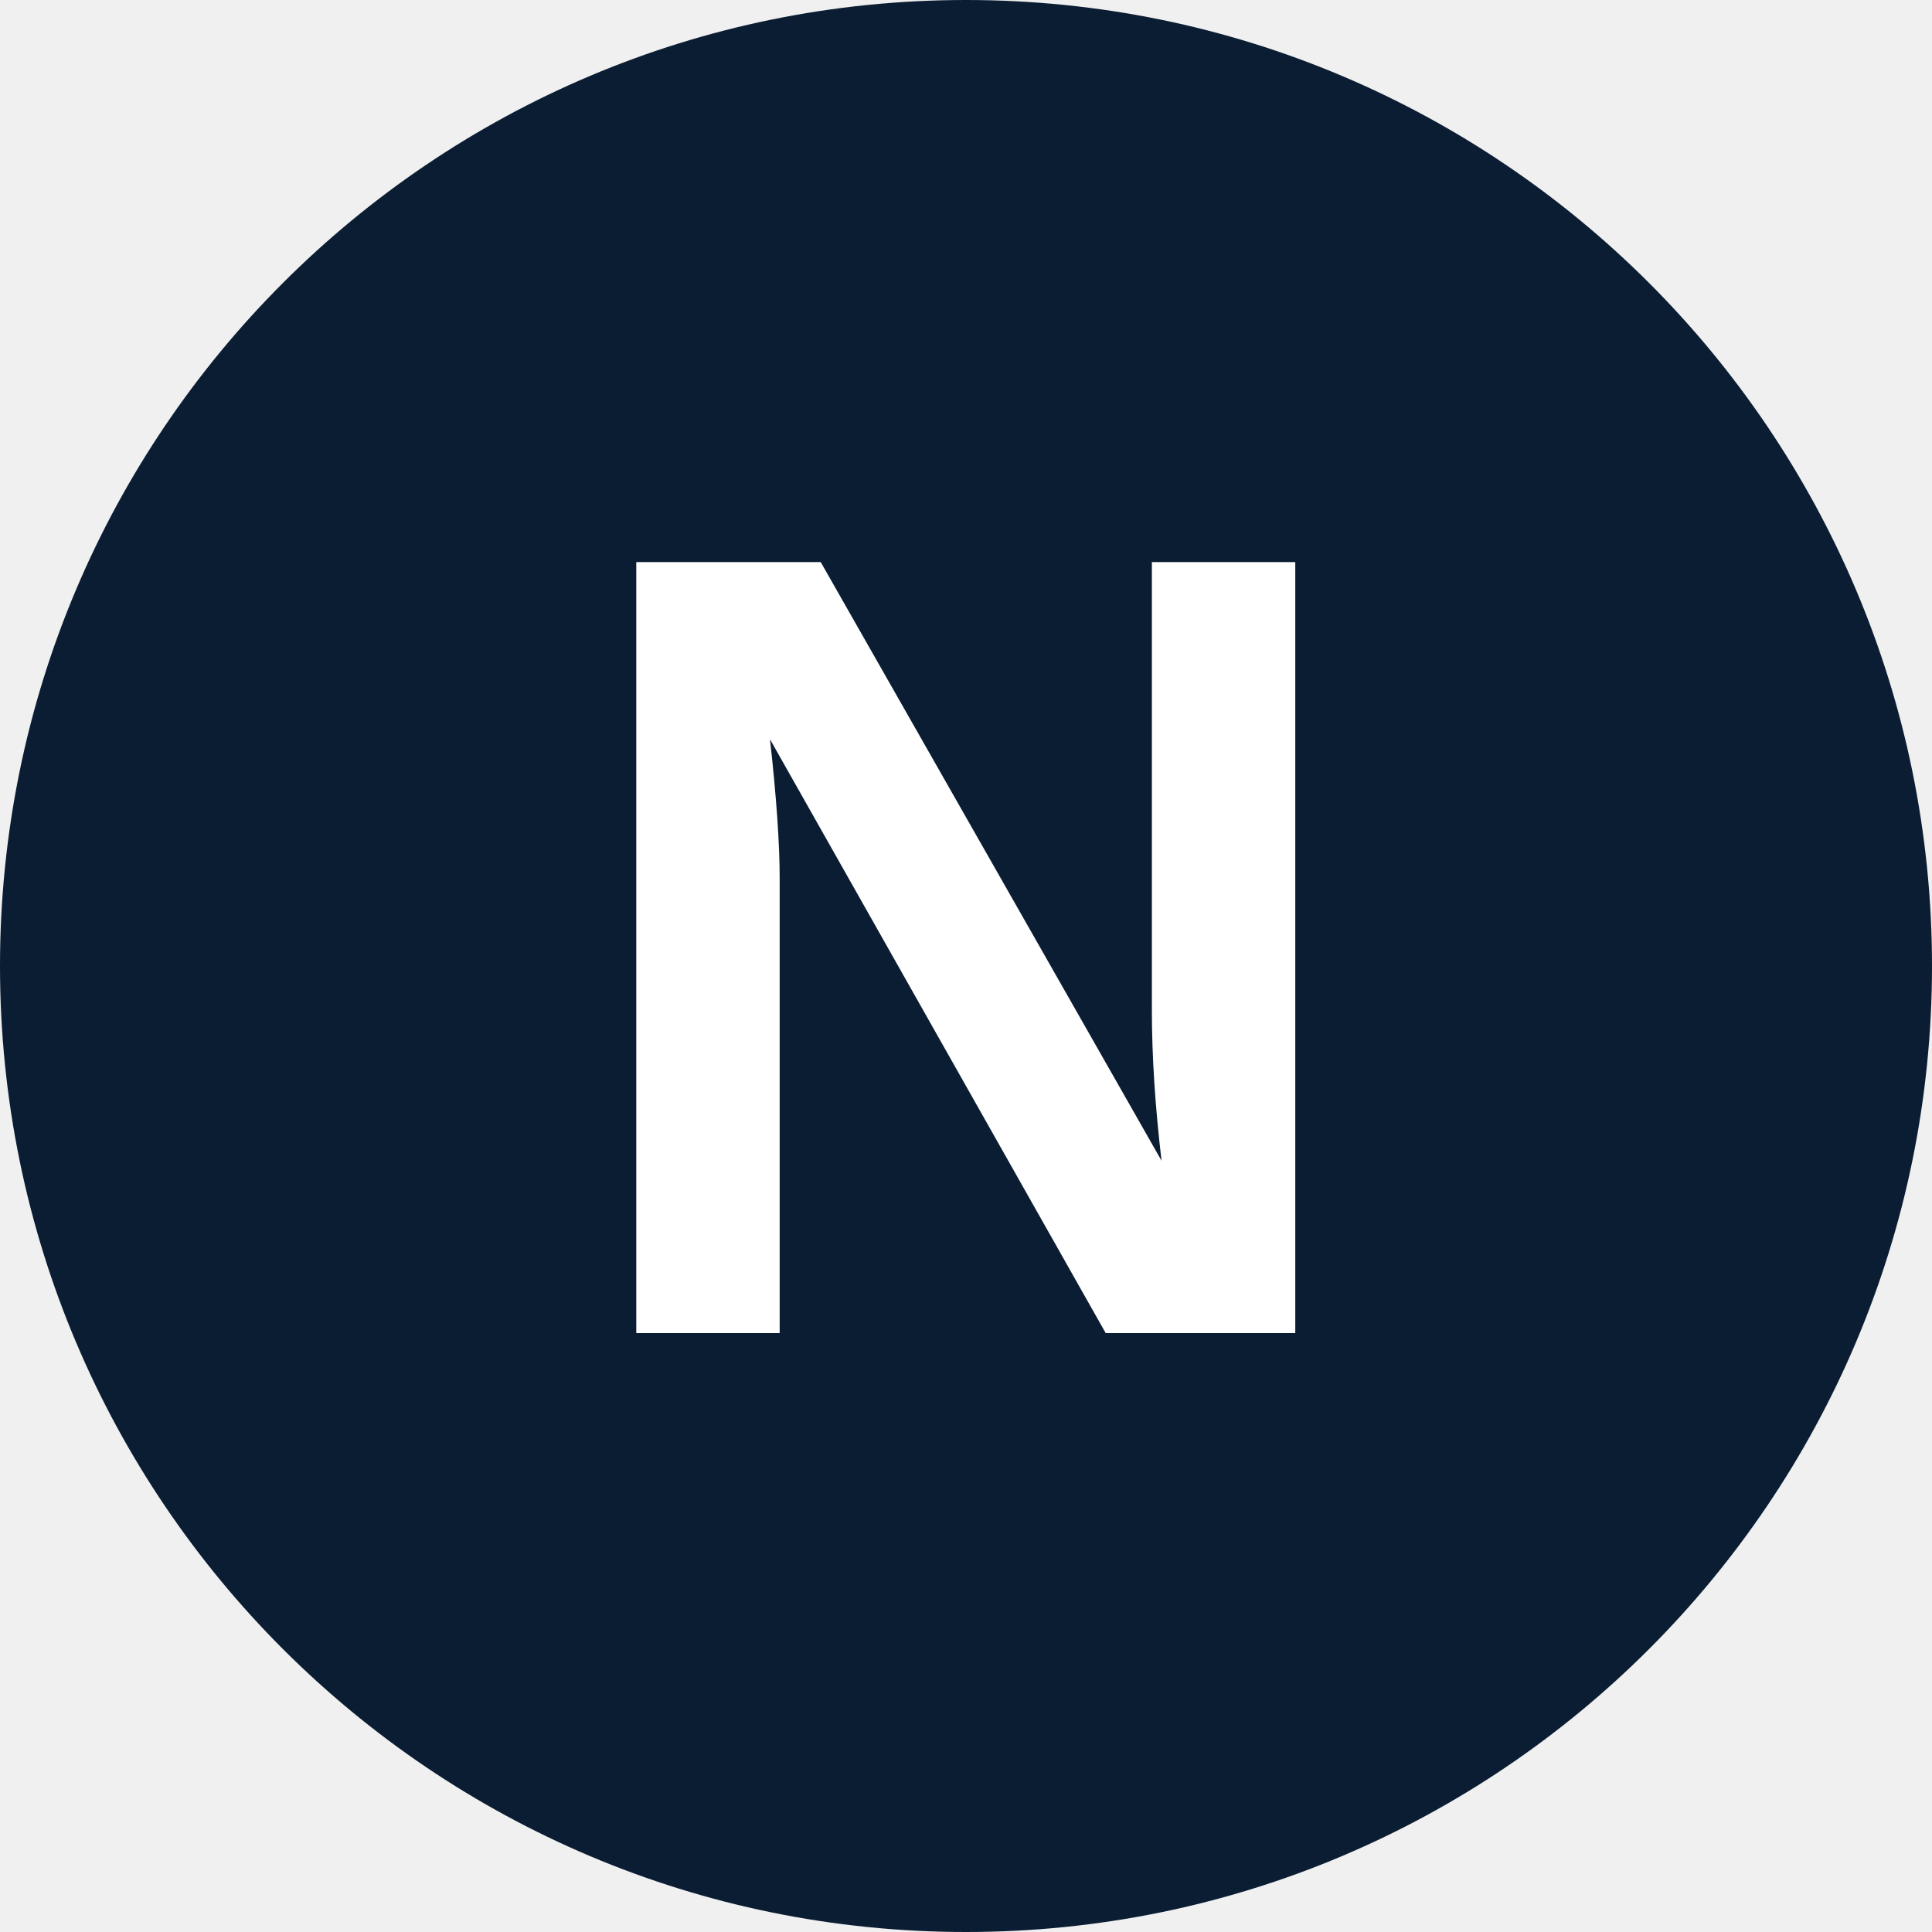
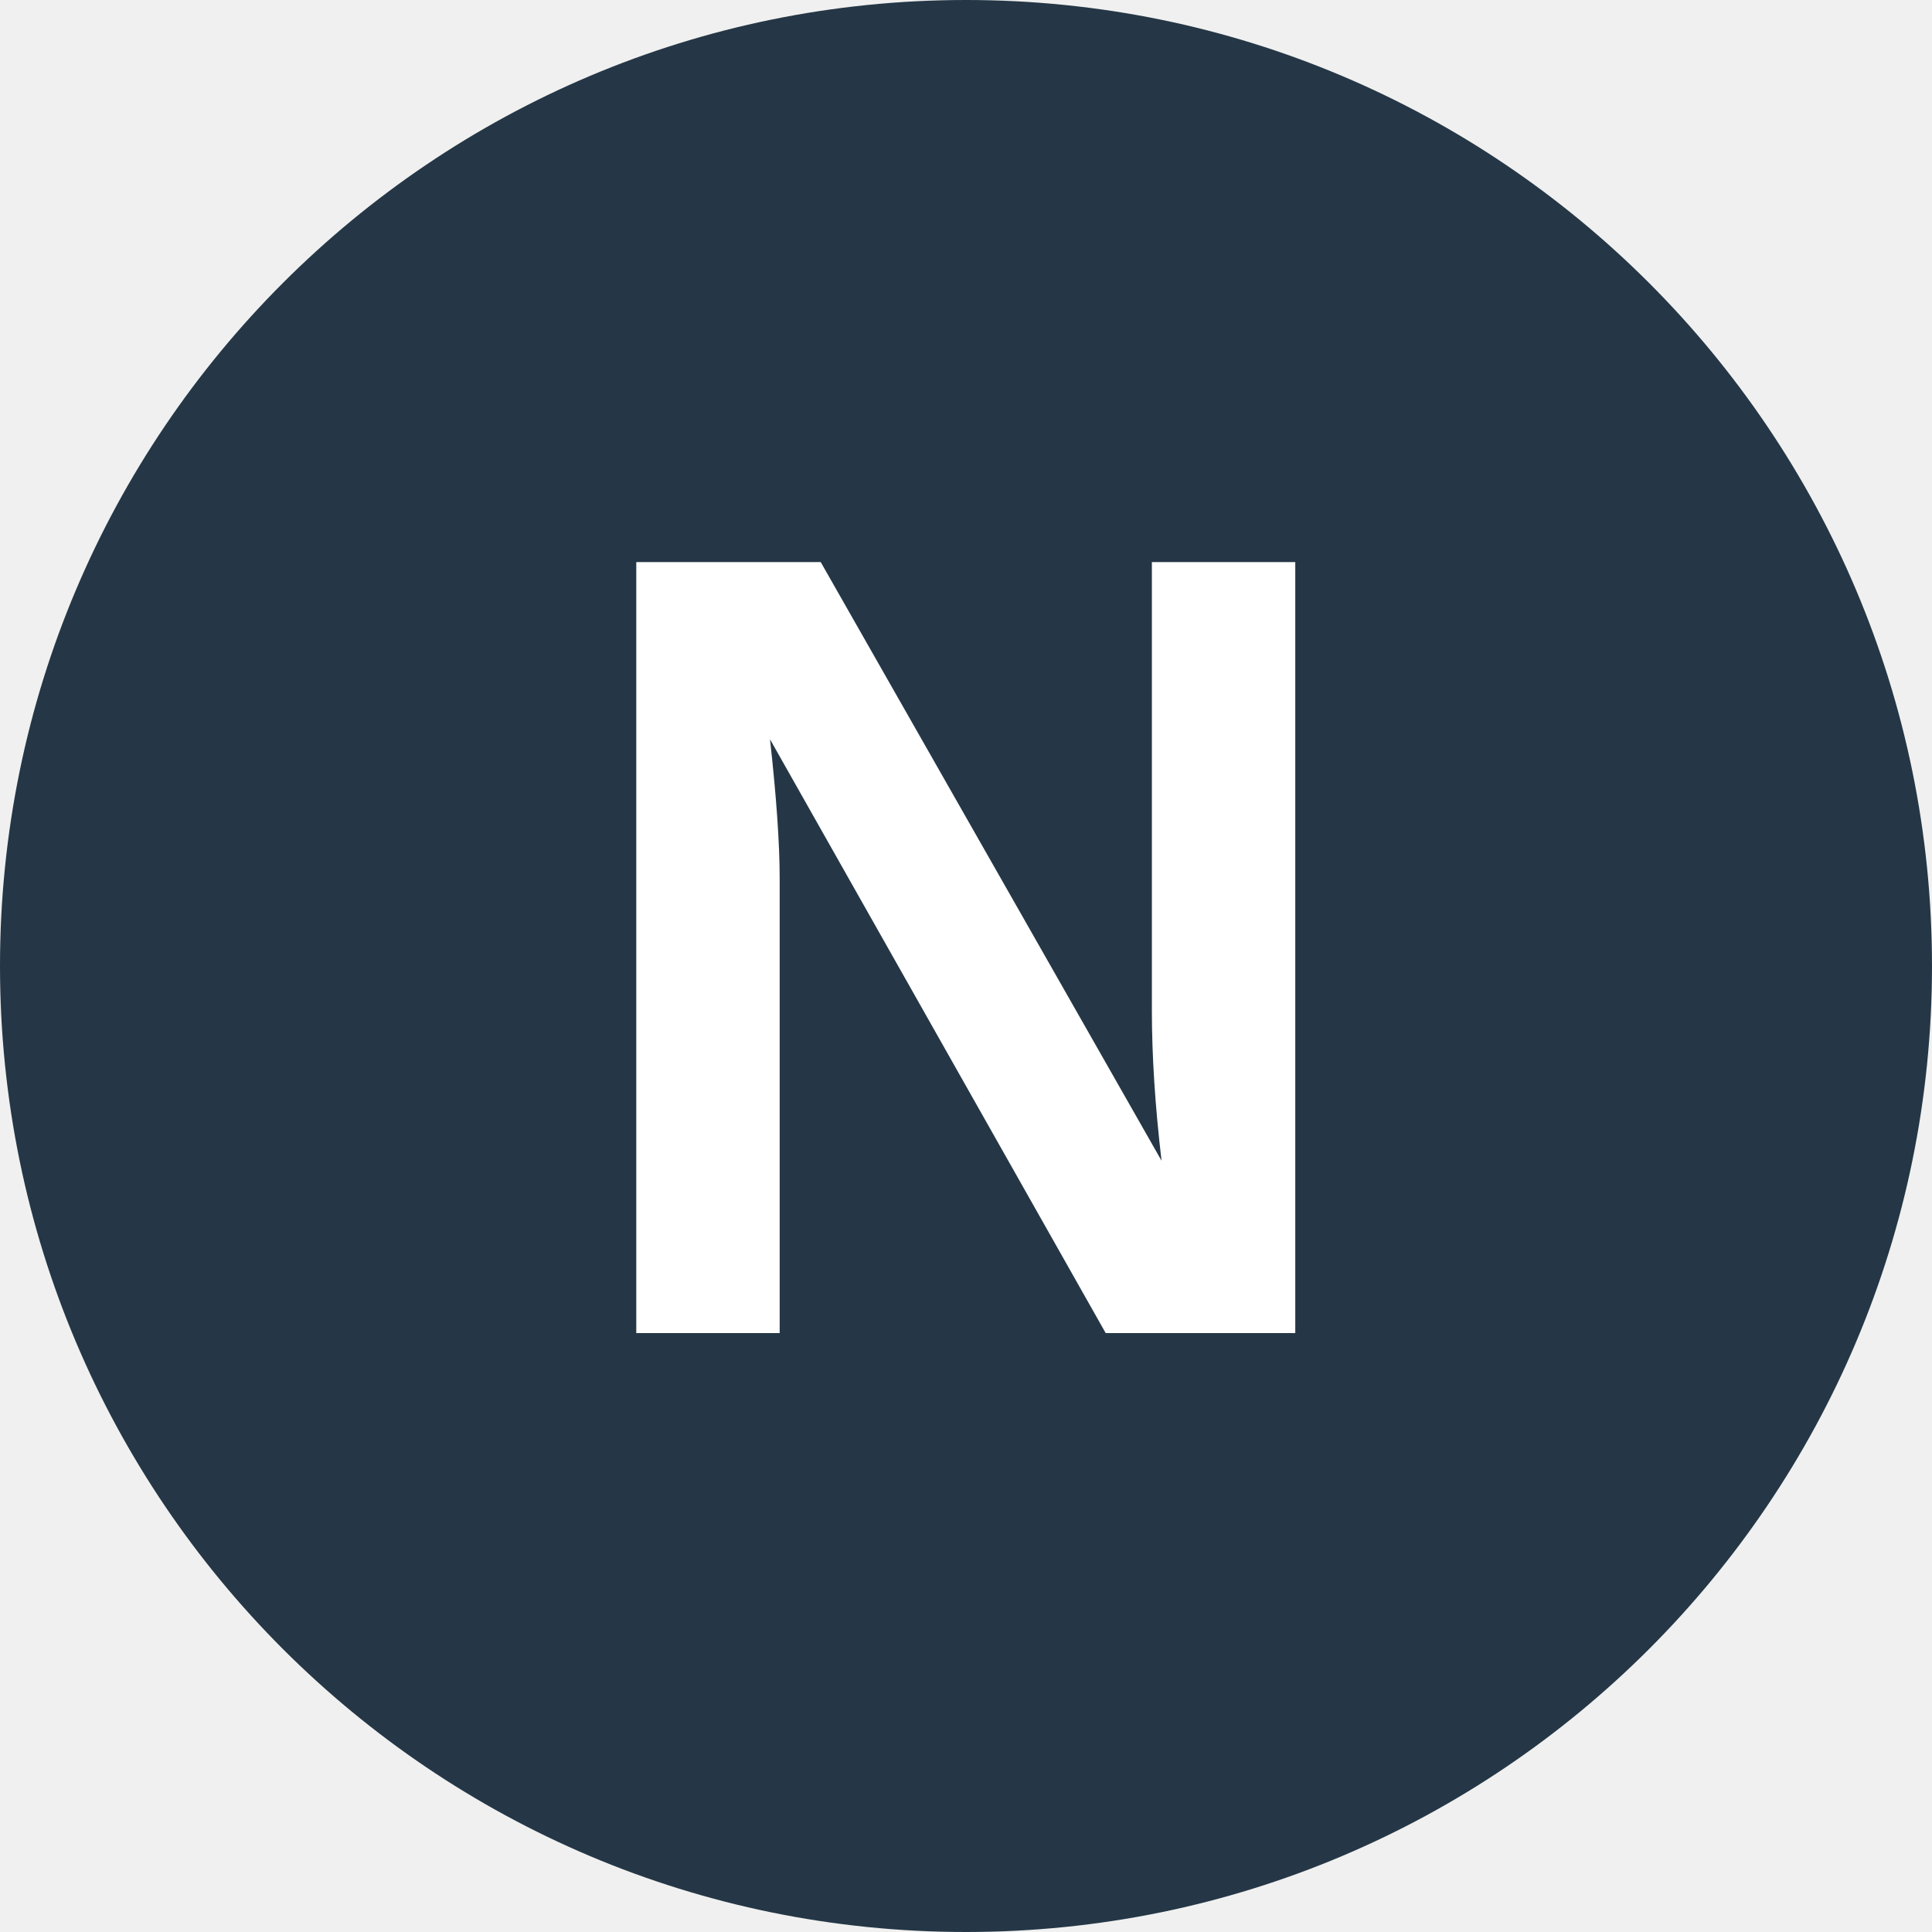
<svg xmlns="http://www.w3.org/2000/svg" viewBox="0 0 100 100">
-   <circle cx="50" cy="50" r="50" fill="#0b1d33" />
+   <circle cx="50" cy="50" r="50" fill="#253746" />
  <text x="50" y="69" font-family="Arial, Helvetica, sans-serif" font-weight="700" font-size="58" fill="#ffffff" text-anchor="middle">N</text>
</svg>
